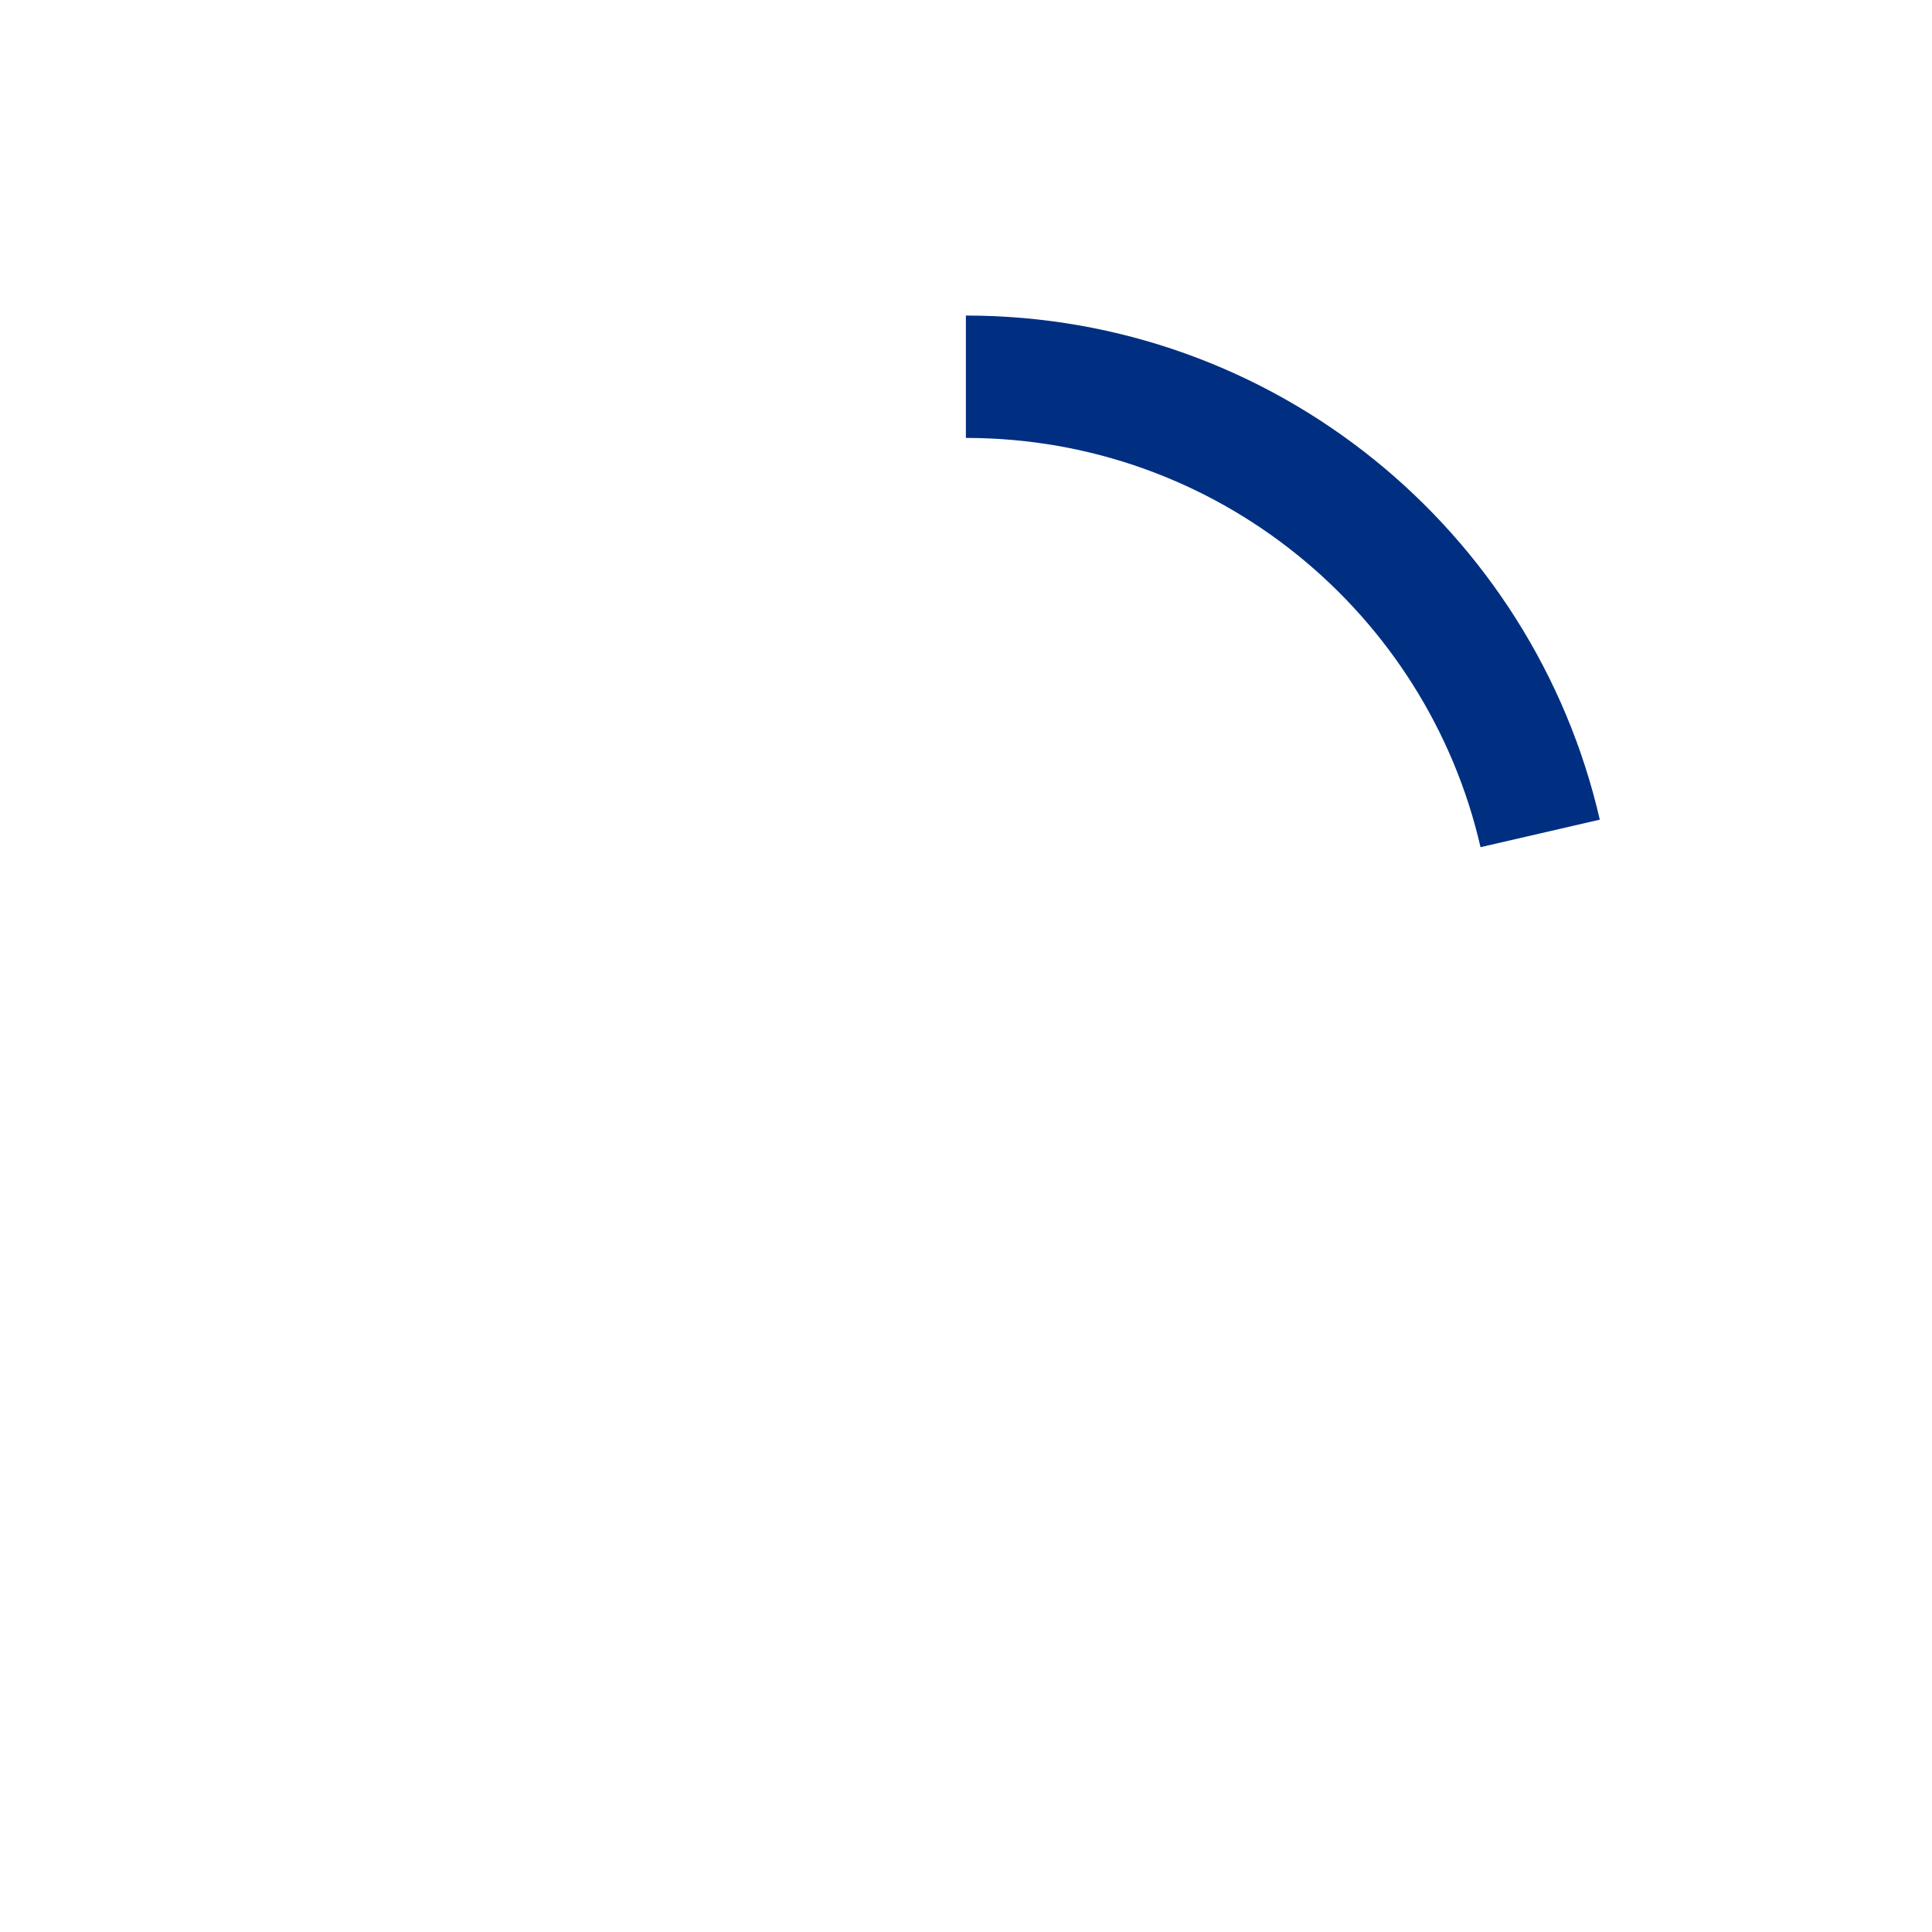
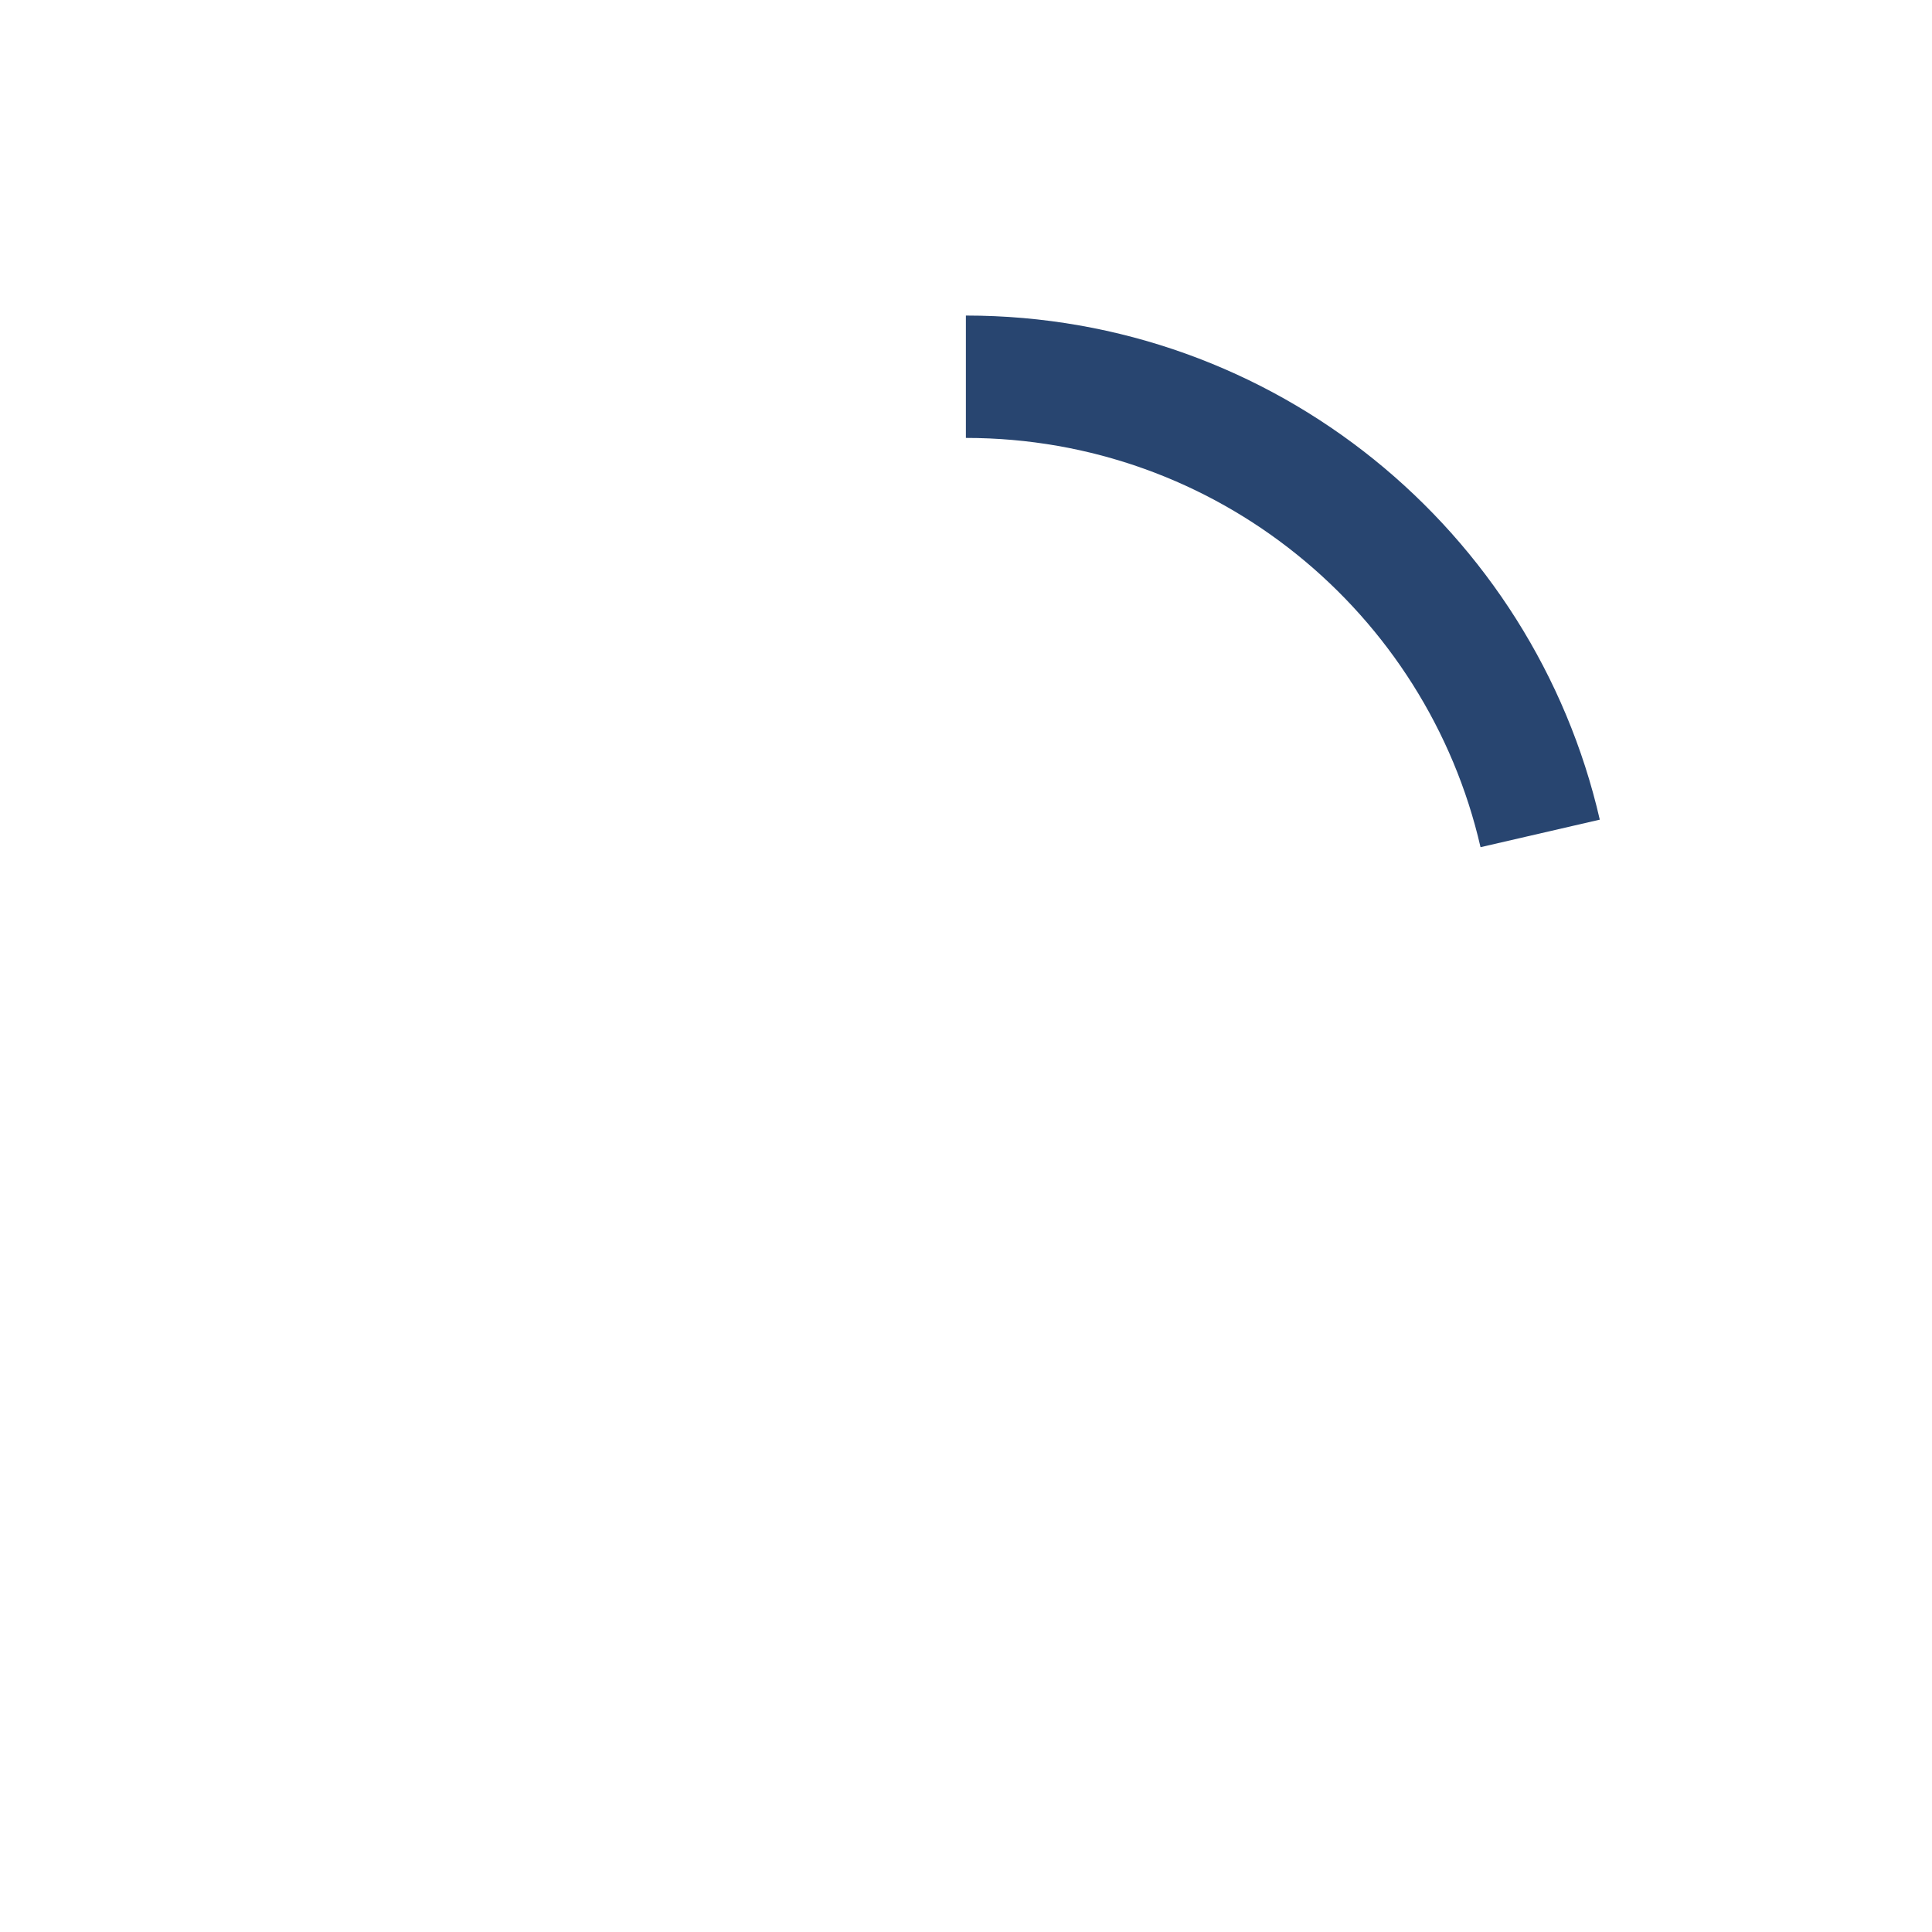
<svg xmlns="http://www.w3.org/2000/svg" id="Layer_1" data-name="Layer 1" viewBox="0 0 1000 1000">
  <defs>
-     <style>.cls-1{fill:#002f81;}</style>
+     <style>.cls-1{fill:#284570;}</style>
  </defs>
  <path class="cls-1" d="M499.94,226.67c129.81,0,238.48,90.49,266.38,211.83l61.73-14.25C793.68,274.79,659.83,163.33,499.94,163.33h0Z" />
</svg>
